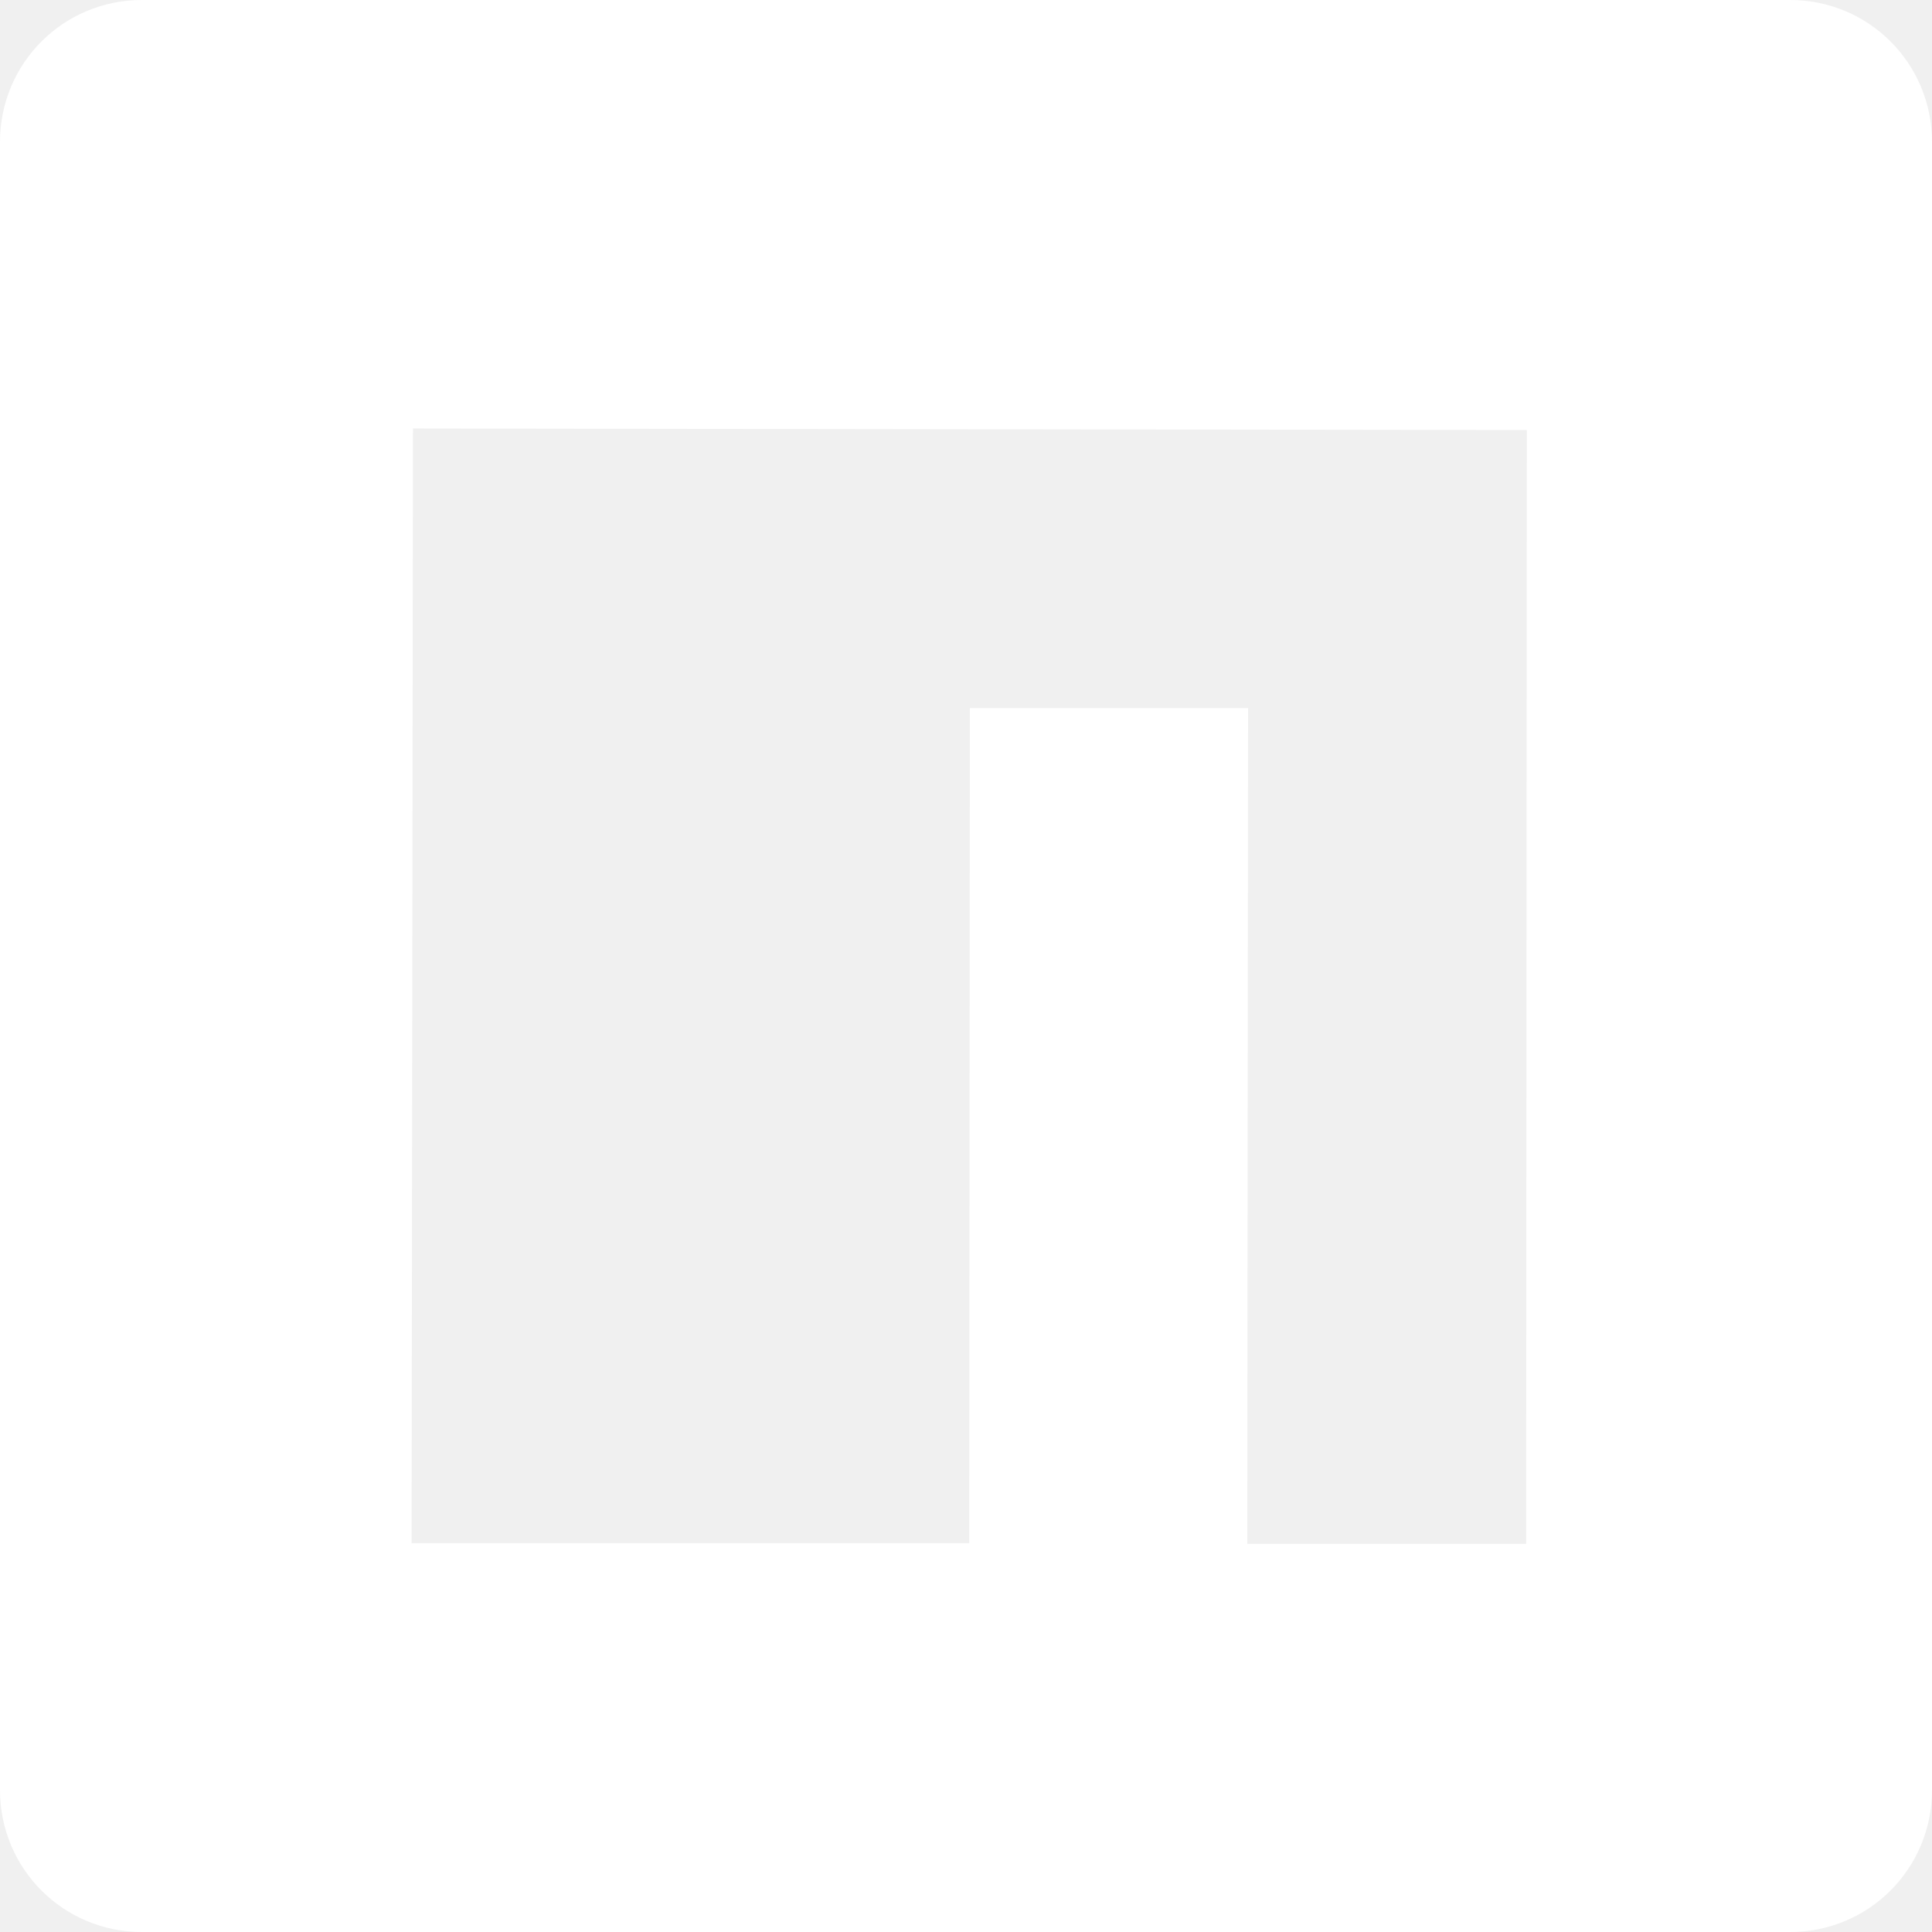
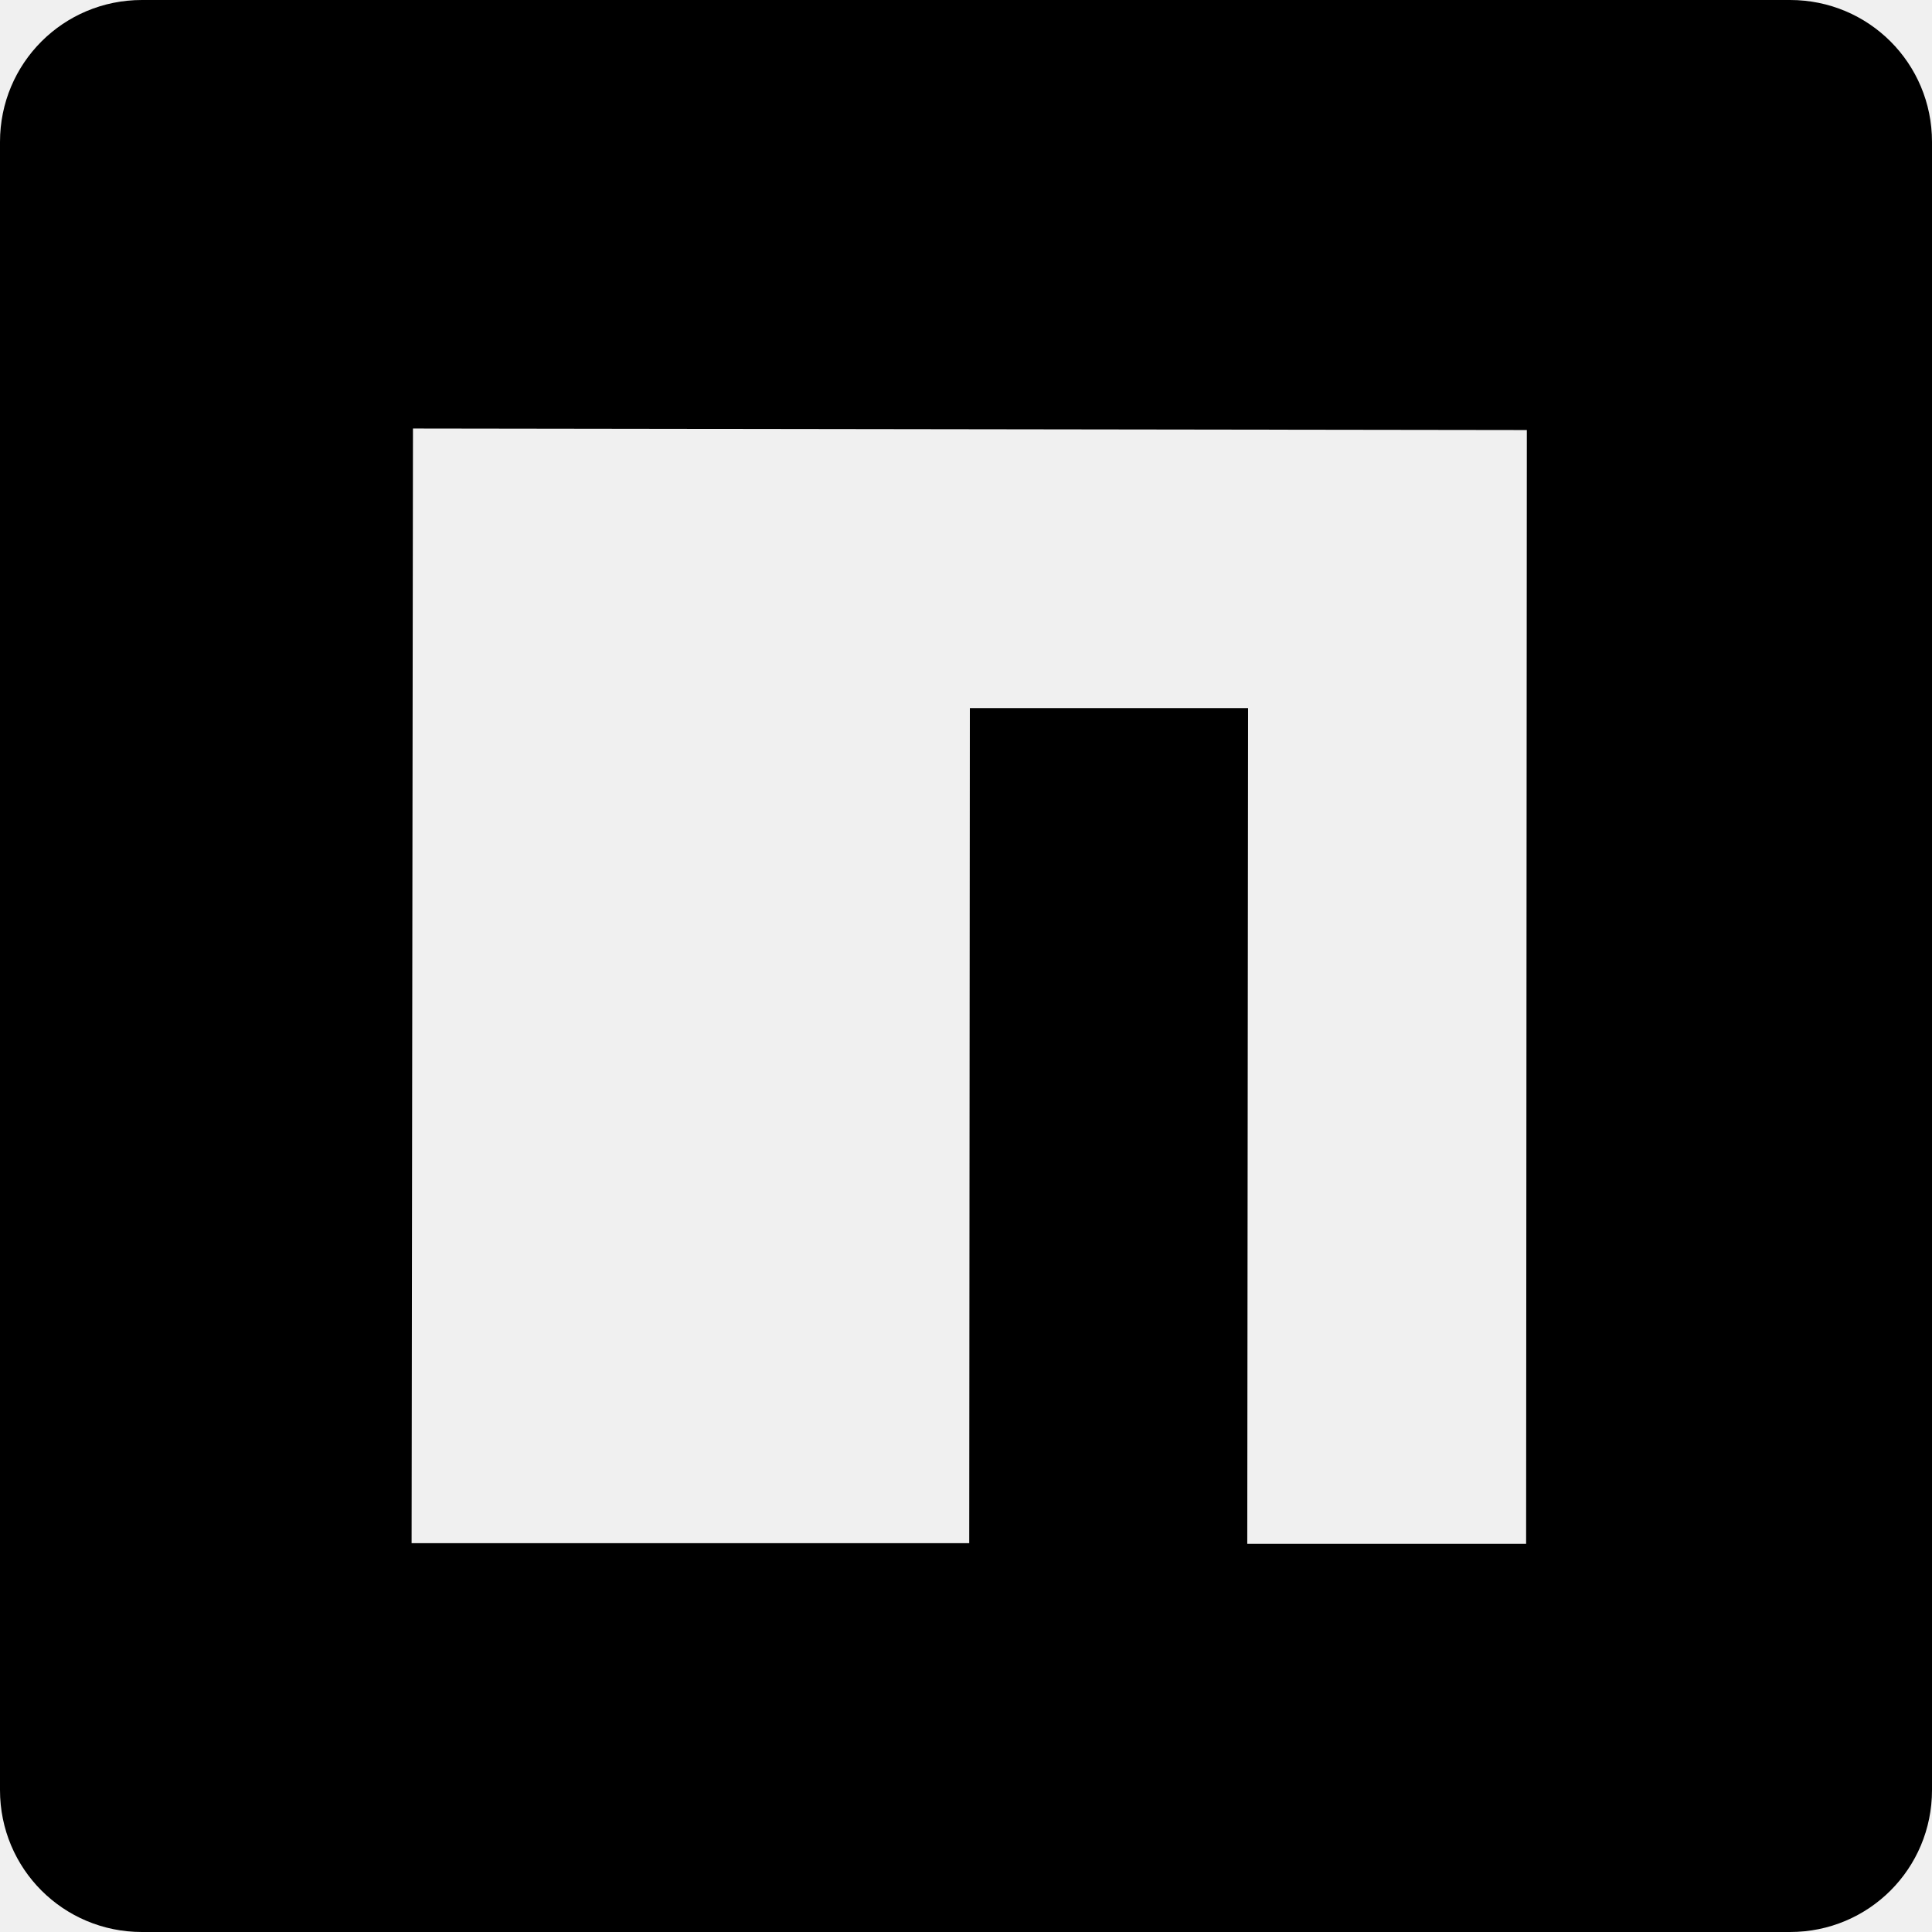
<svg xmlns="http://www.w3.org/2000/svg" role="img" viewBox="0 0 24 24">
-   <path fill="#fff" d="M1.763 0C.786 0 0 .786 0 1.763v20.474C0 23.214.786 24 1.763 24h20.474c.977 0 1.763-.786 1.763-1.763V1.763C24 .786 23.214 0 22.237 0zM5.13 5.323l13.837.019-.009 13.836h-3.464l.01-10.382h-3.456L12.04 19.17H5.113z" />
+   <path fill="currentColor" d="M1.763 0C.786 0 0 .786 0 1.763v20.474C0 23.214.786 24 1.763 24h20.474c.977 0 1.763-.786 1.763-1.763V1.763C24 .786 23.214 0 22.237 0zM5.13 5.323l13.837.019-.009 13.836h-3.464l.01-10.382h-3.456L12.04 19.17H5.113z" />
</svg>
